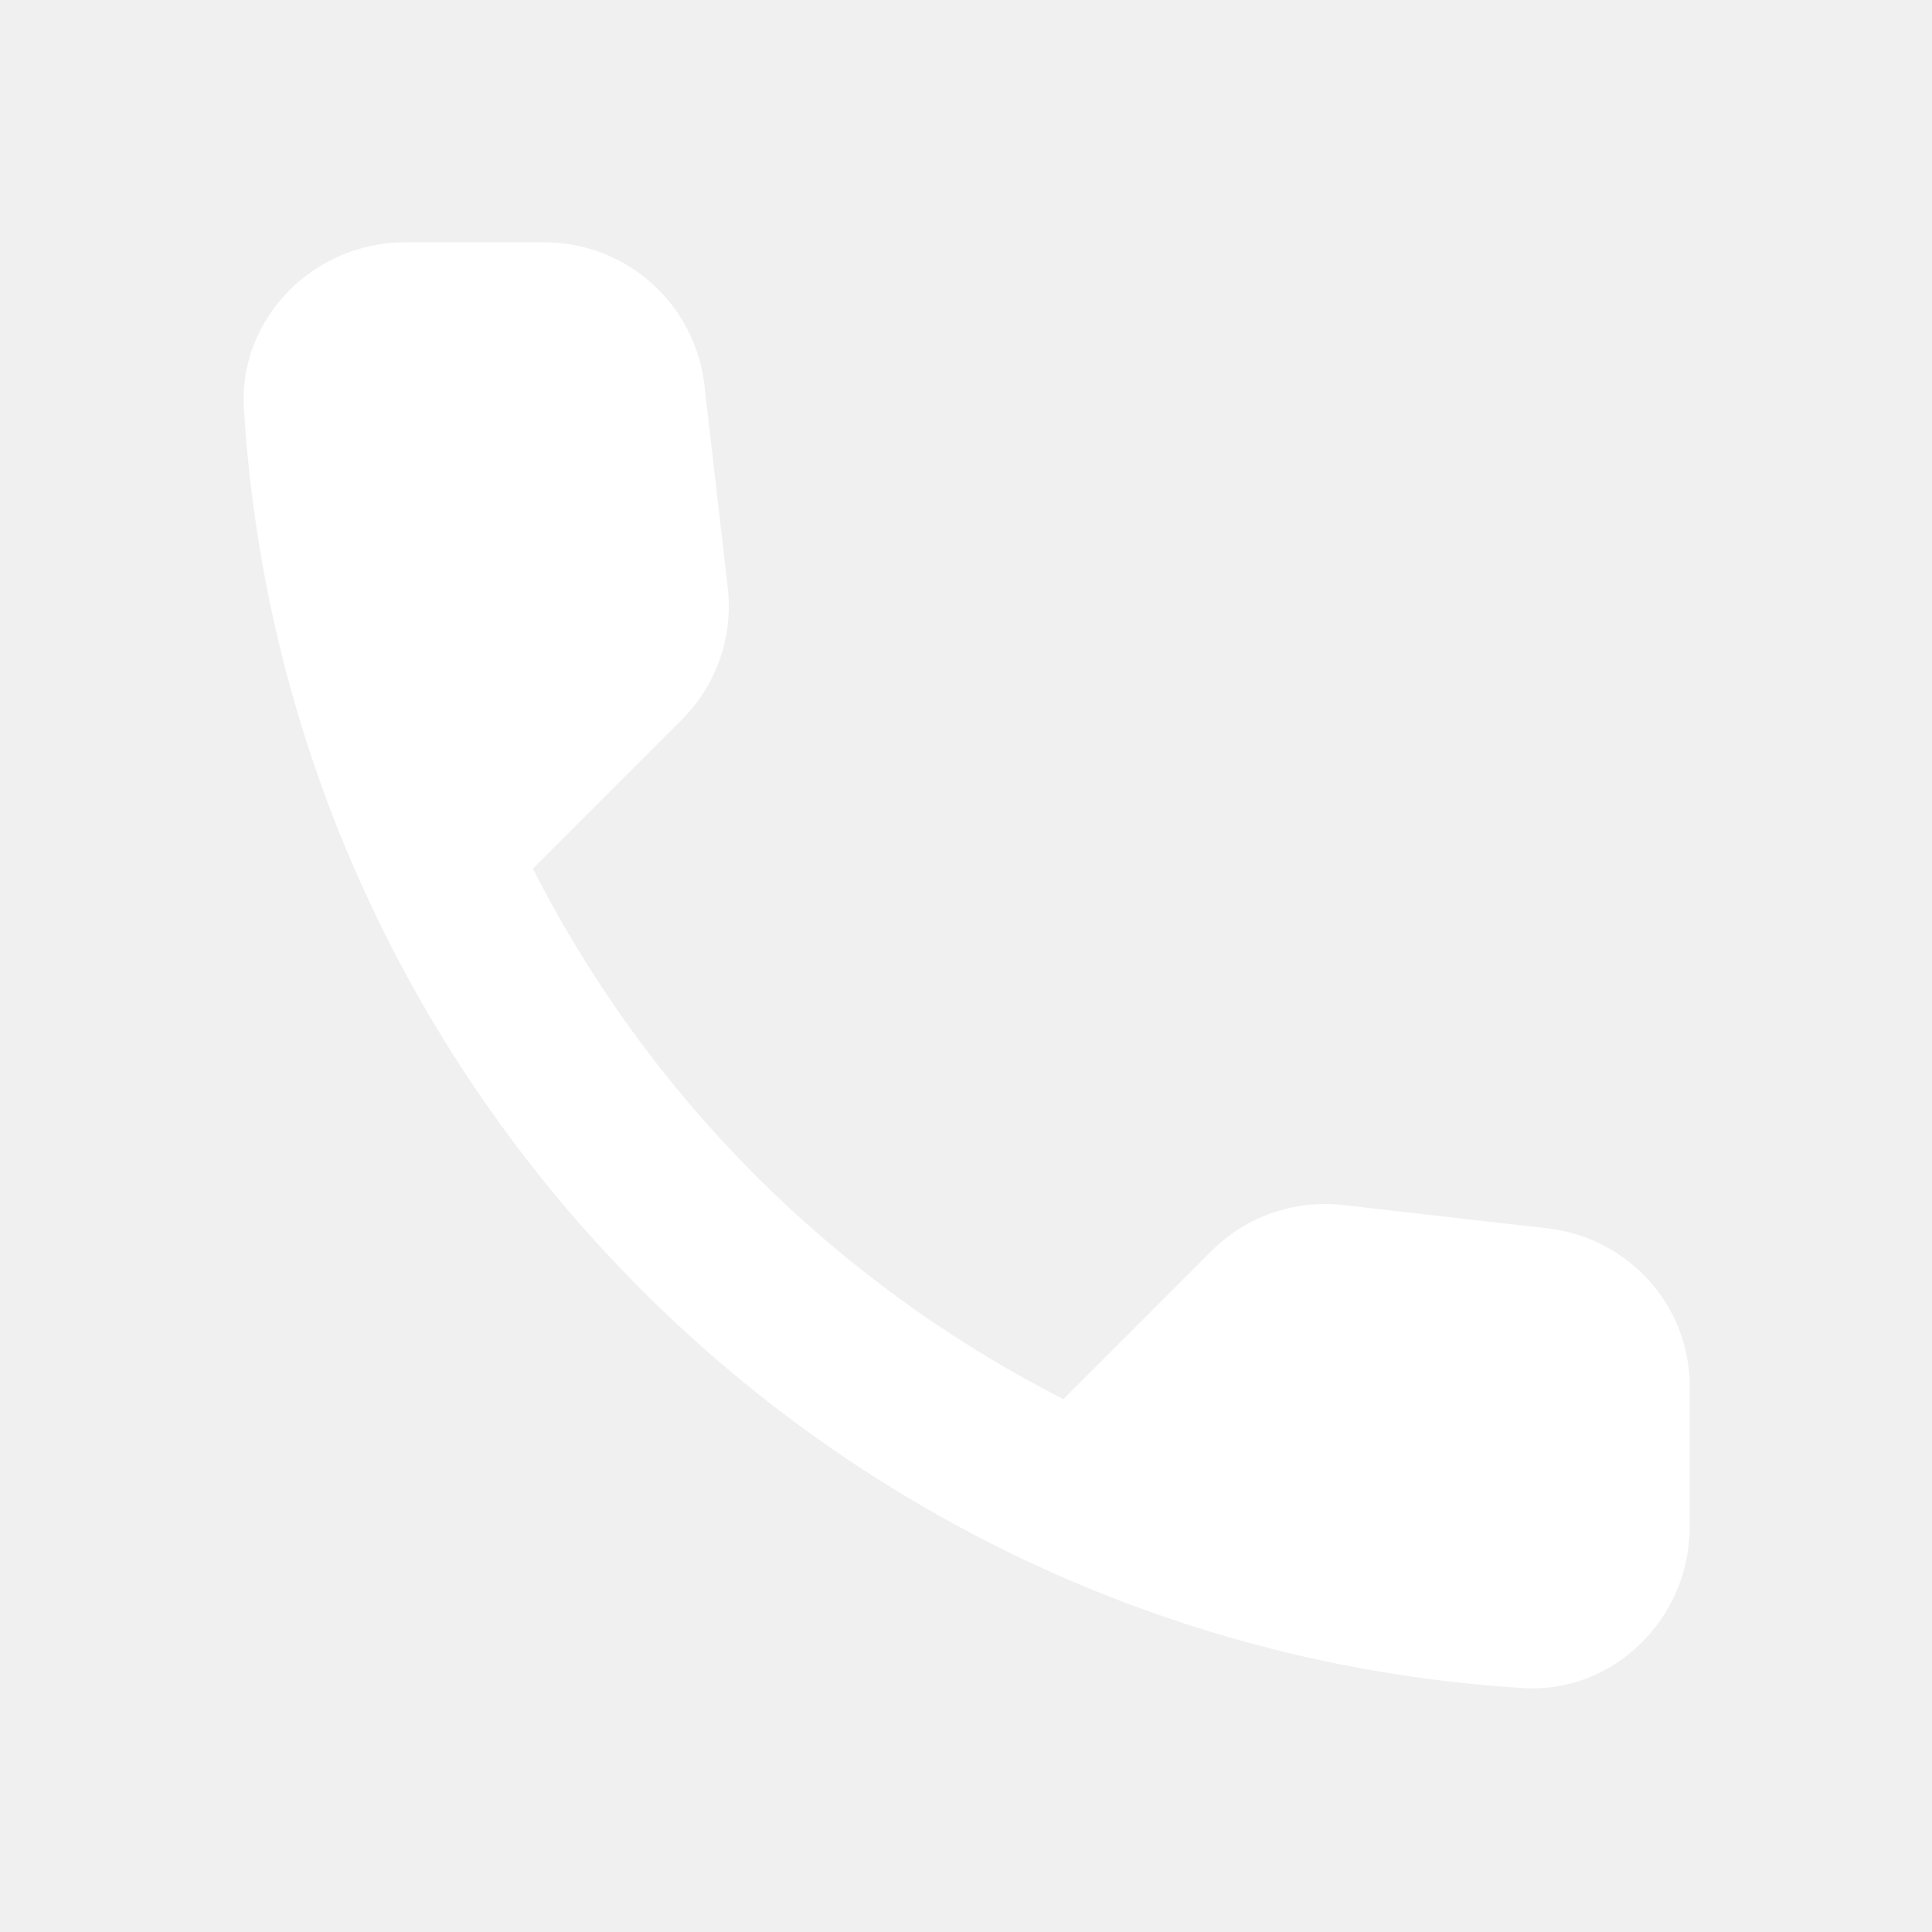
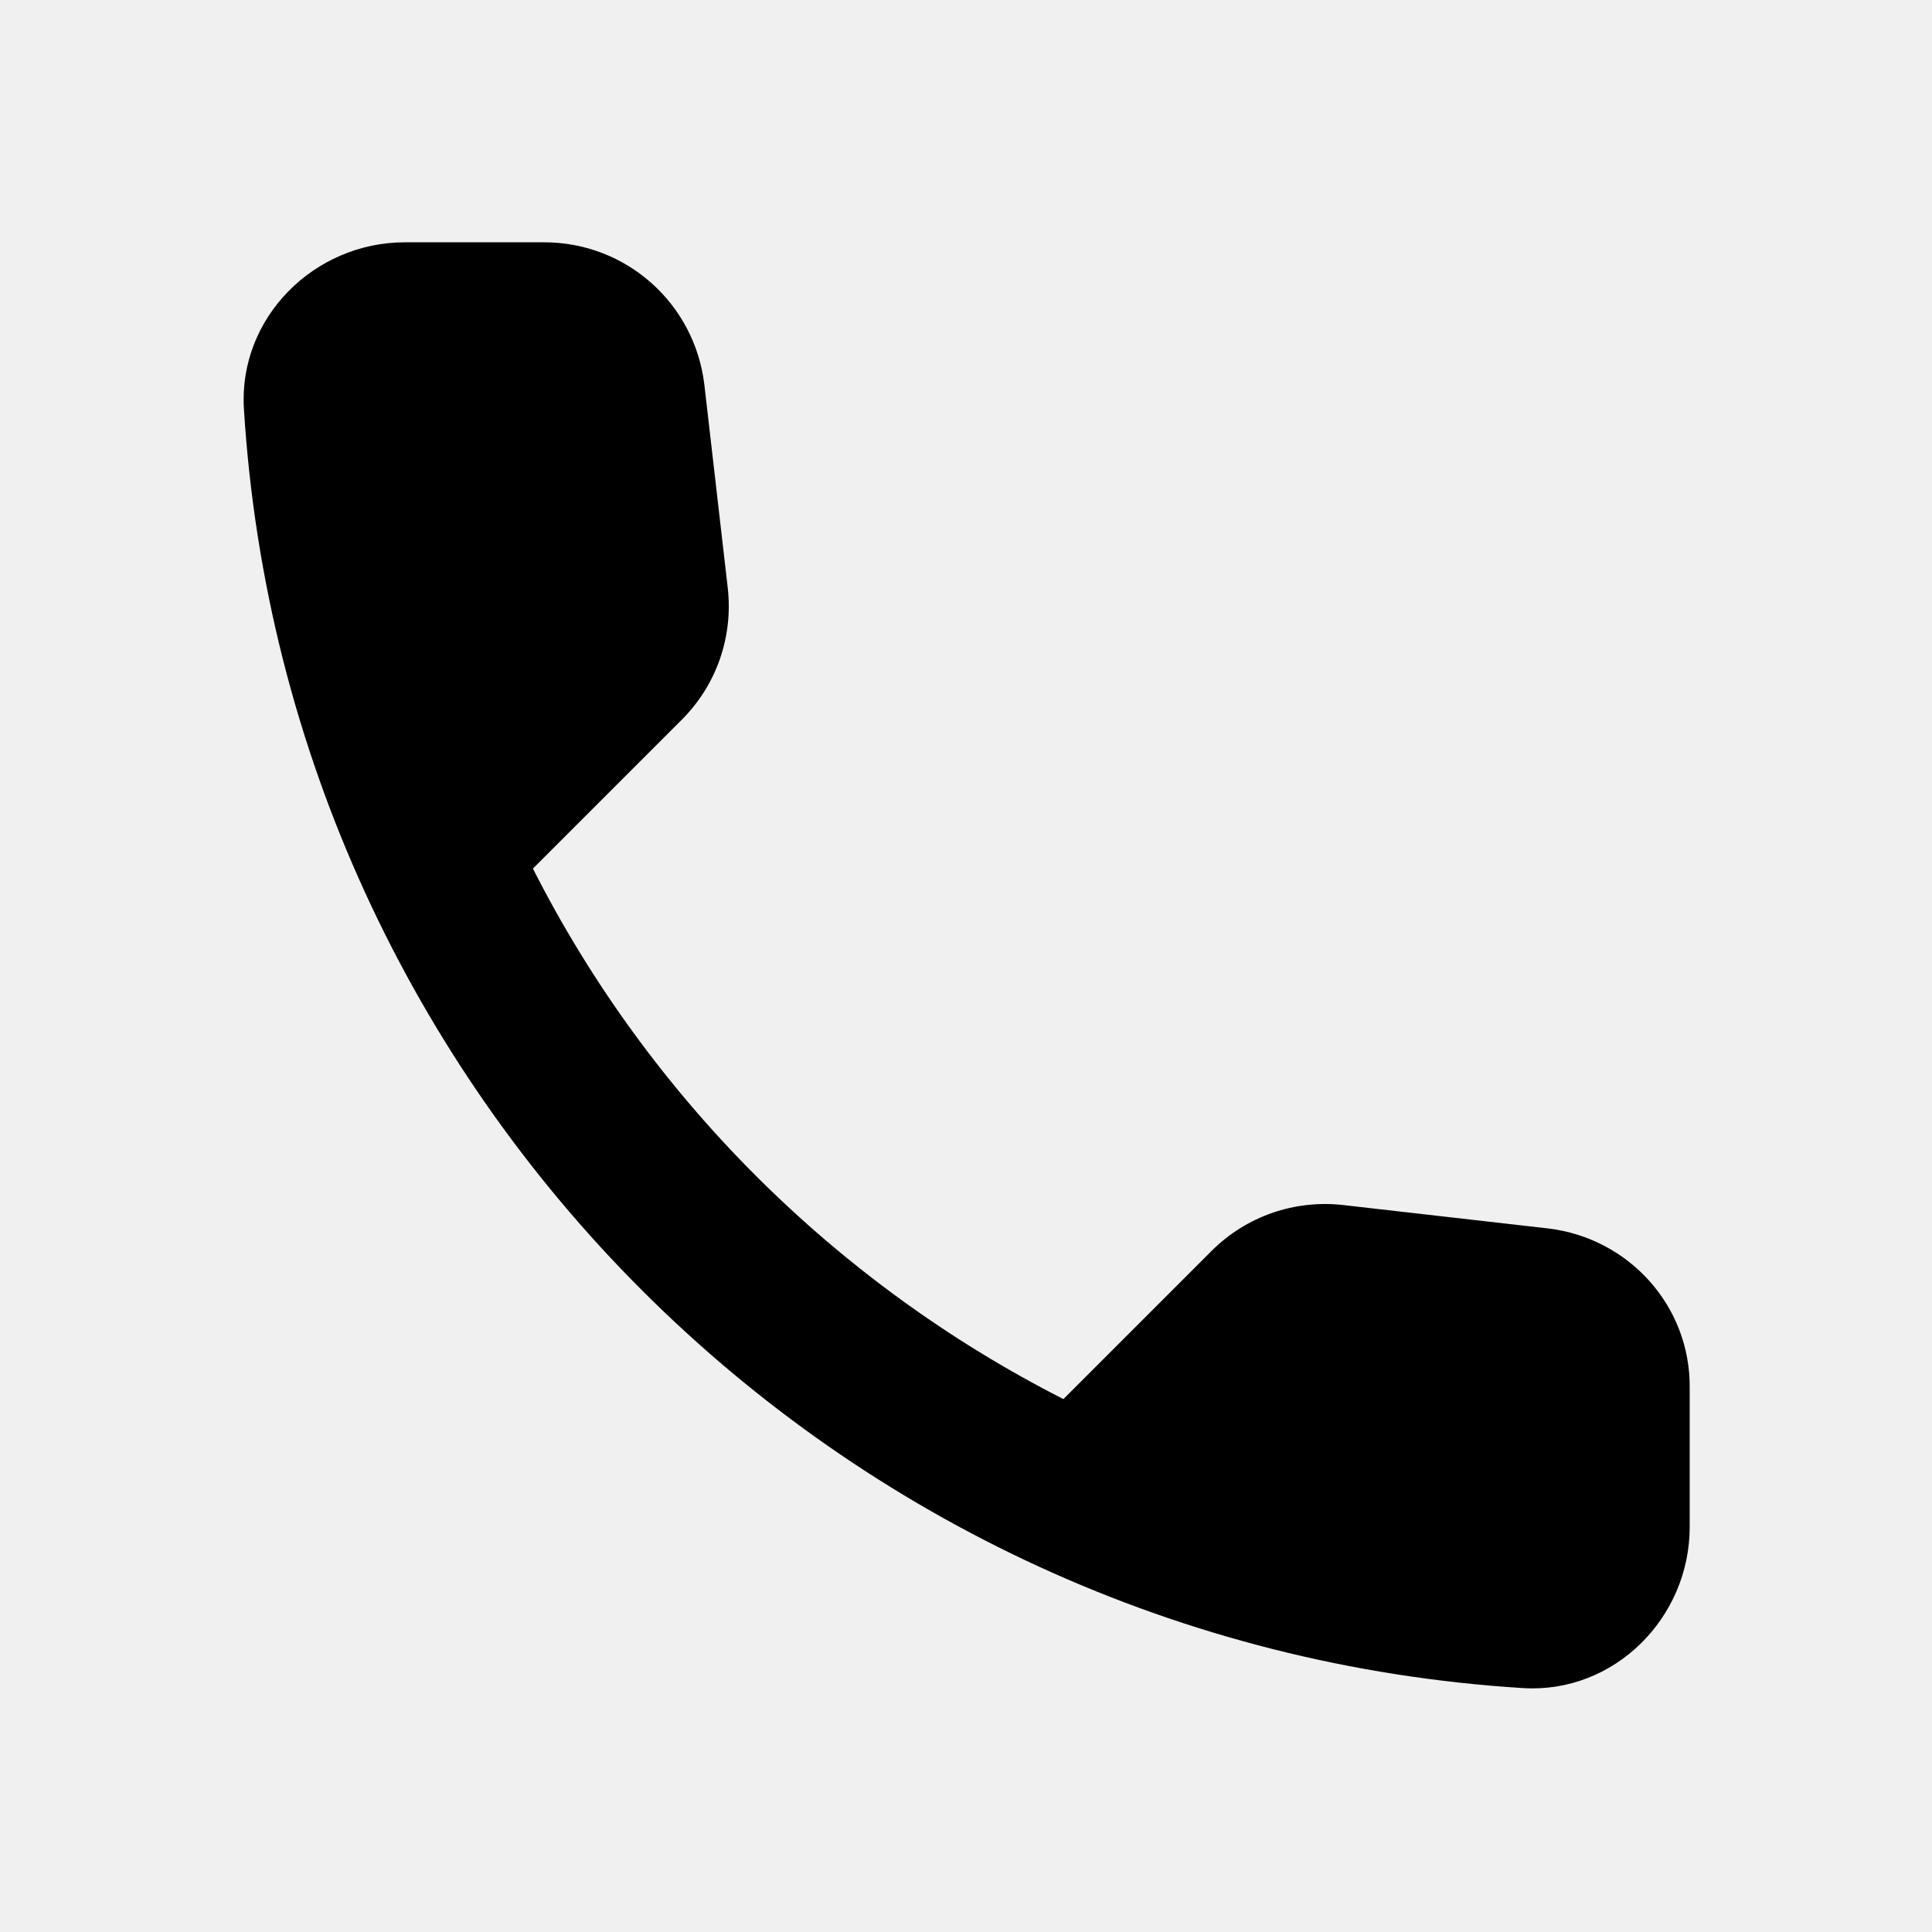
<svg xmlns="http://www.w3.org/2000/svg" height="24" width="24" viewBox="0 0 24 24">
-   <path d="M19.23 15.26l-2.54-.29c-.61-.07-1.21.14-1.64.57l-1.84 1.84c-2.83-1.44-5.15-3.75-6.59-6.59l1.85-1.85c.43-.43.64-1.03.57-1.64l-.29-2.52c-.12-1.01-.97-1.77-1.99-1.77H5.03c-1.13 0-2.07.94-2 2.07.53 8.54 7.36 15.36 15.89 15.89 1.13.07 2.07-.87 2.07-2v-1.73c.01-1.01-.75-1.86-1.76-1.98z" fill="white" />
+   <path style="fill:currentColor;stroke:none;" d="M19.23 15.26l-2.54-.29c-.61-.07-1.21.14-1.64.57l-1.84 1.84c-2.83-1.44-5.15-3.75-6.59-6.59l1.85-1.85c.43-.43.64-1.03.57-1.64l-.29-2.52c-.12-1.01-.97-1.77-1.99-1.77H5.03c-1.13 0-2.07.94-2 2.07.53 8.54 7.36 15.36 15.89 15.89 1.13.07 2.07-.87 2.07-2v-1.73c.01-1.01-.75-1.86-1.76-1.98z" />
</svg>
